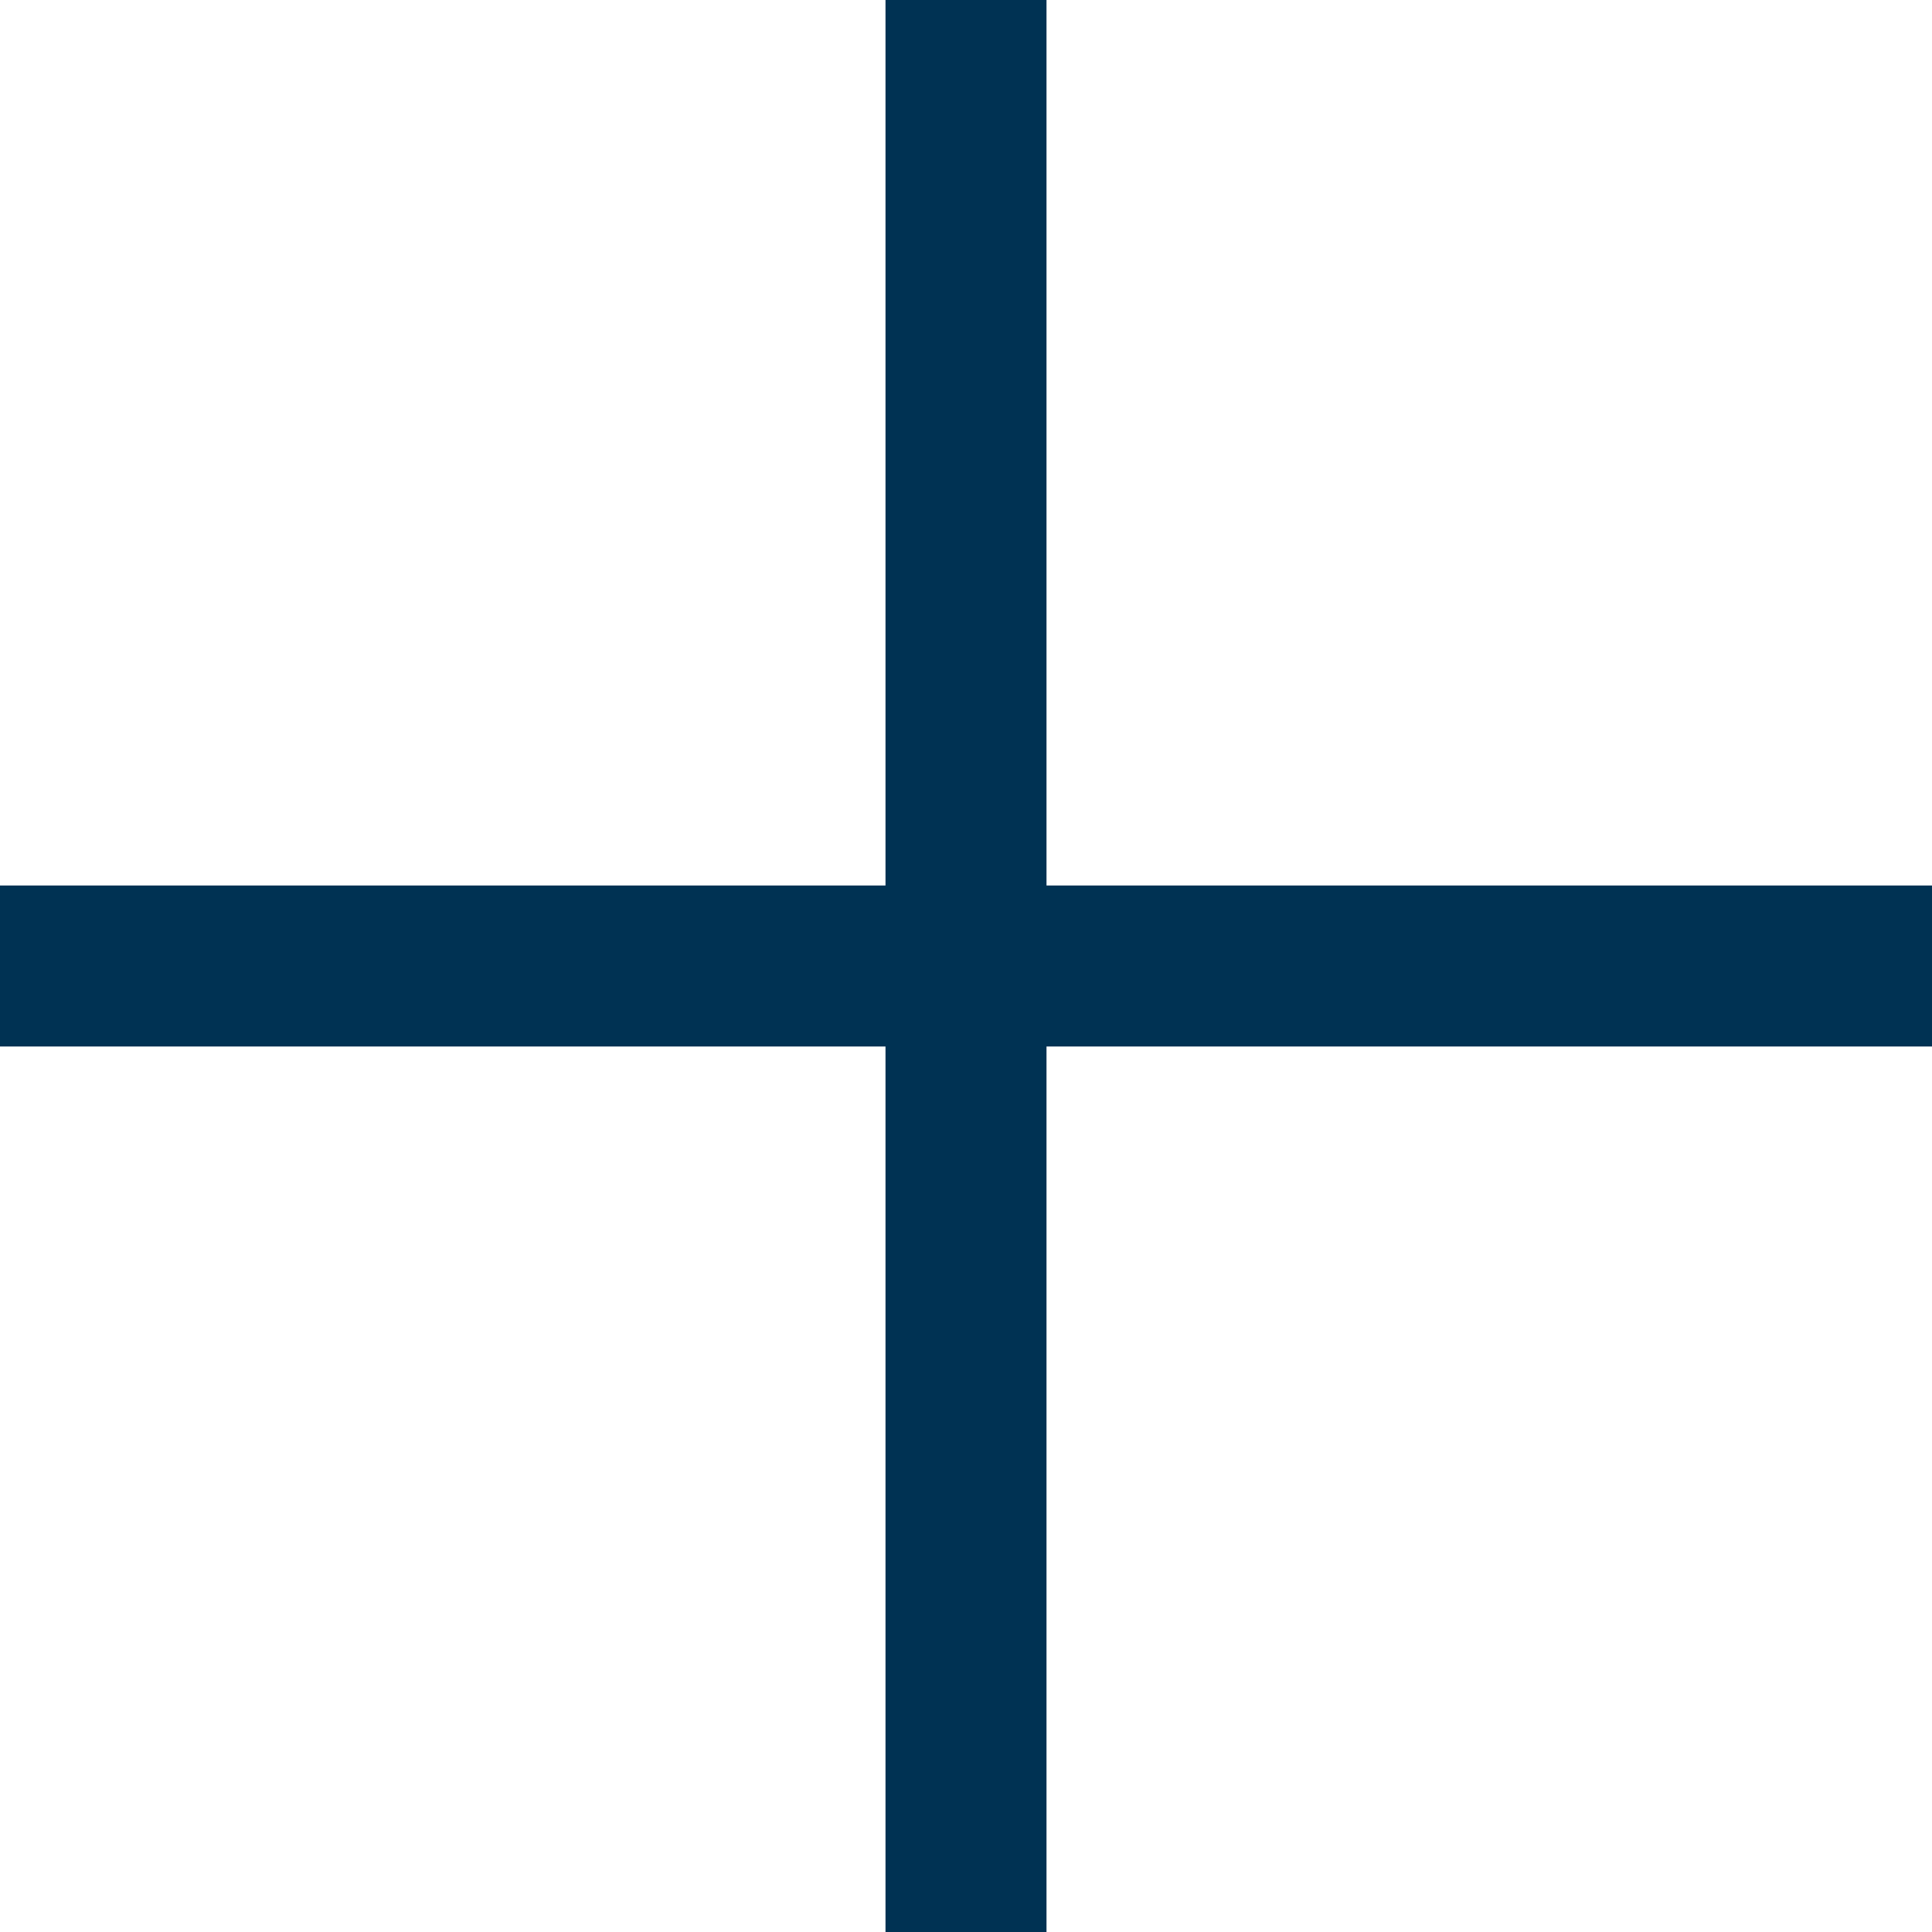
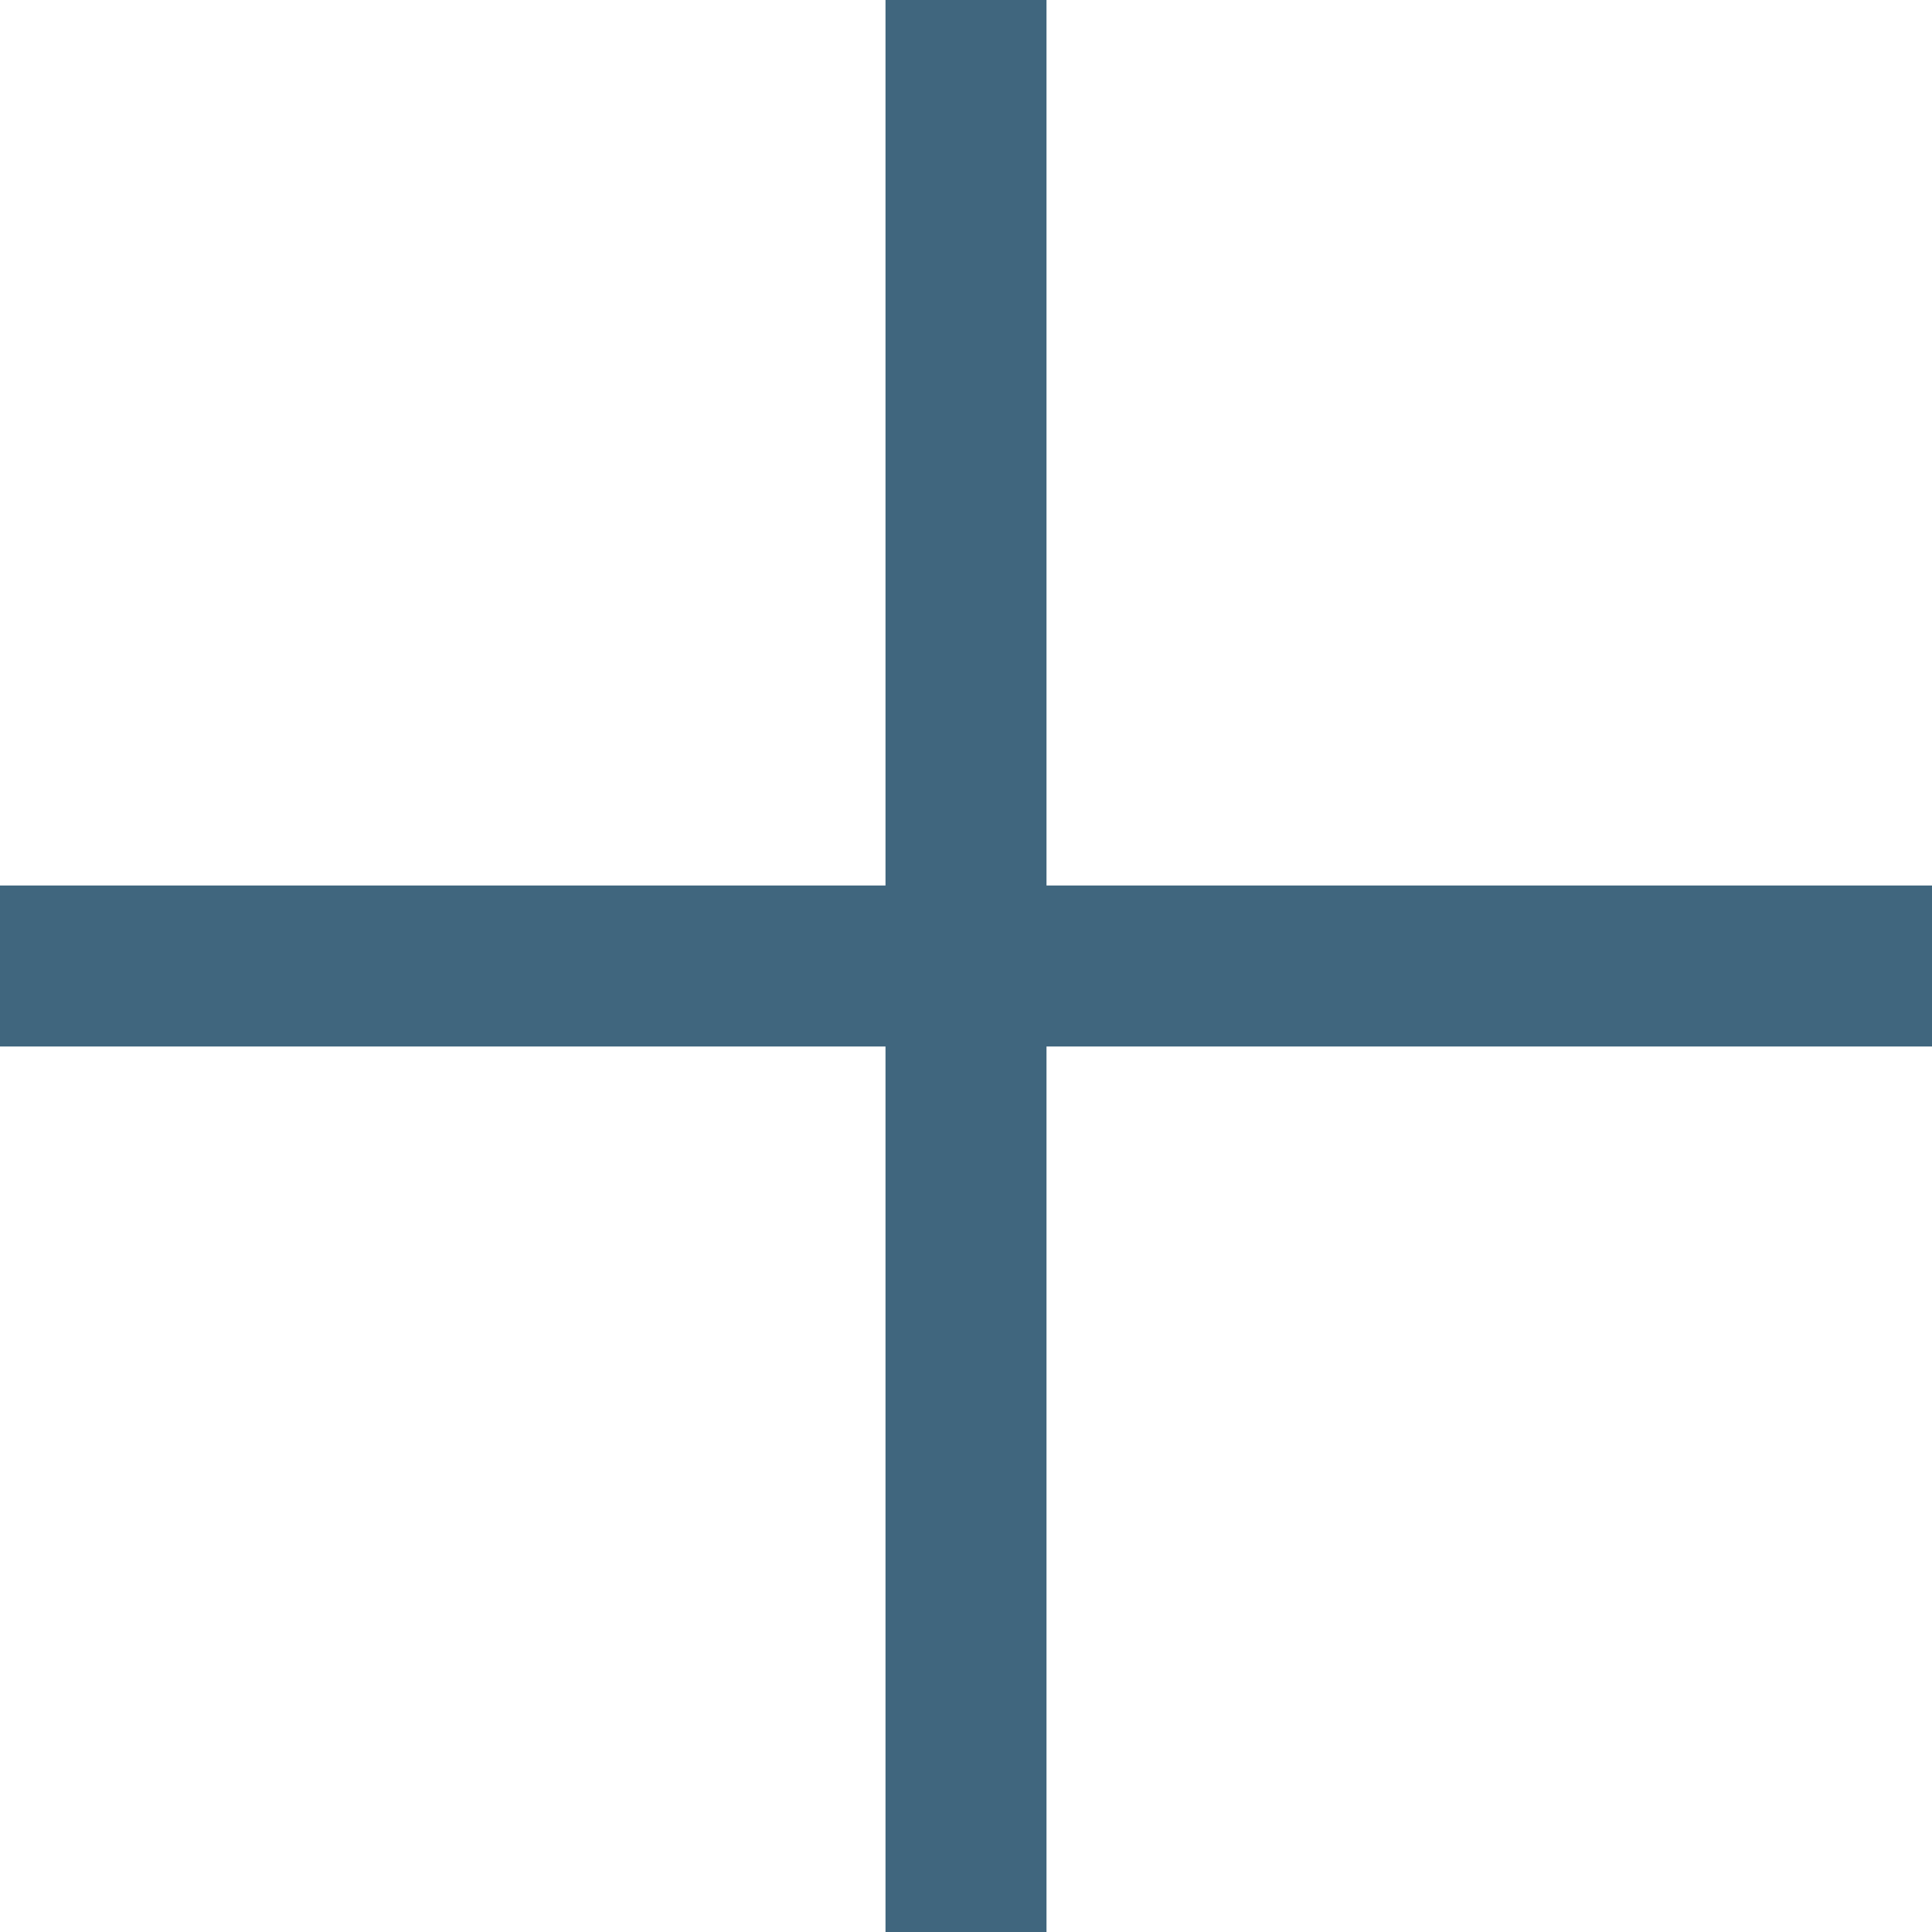
<svg xmlns="http://www.w3.org/2000/svg" width="12px" height="12px" viewBox="0 0 12 12" version="1.1">
  <defs />
  <g id="Symbols" stroke="none" stroke-width="1" fill="none" fill-rule="evenodd" stroke-linecap="square">
-     <g id="Plus" stroke="#003253">
+     <g id="Plus" stroke="#40667e">
      <g id="Group-2">
        <path d="M0,6 L12,6" id="Line" />
        <path d="M6,0 L6,12" id="Line" />
      </g>
    </g>
  </g>
</svg>
